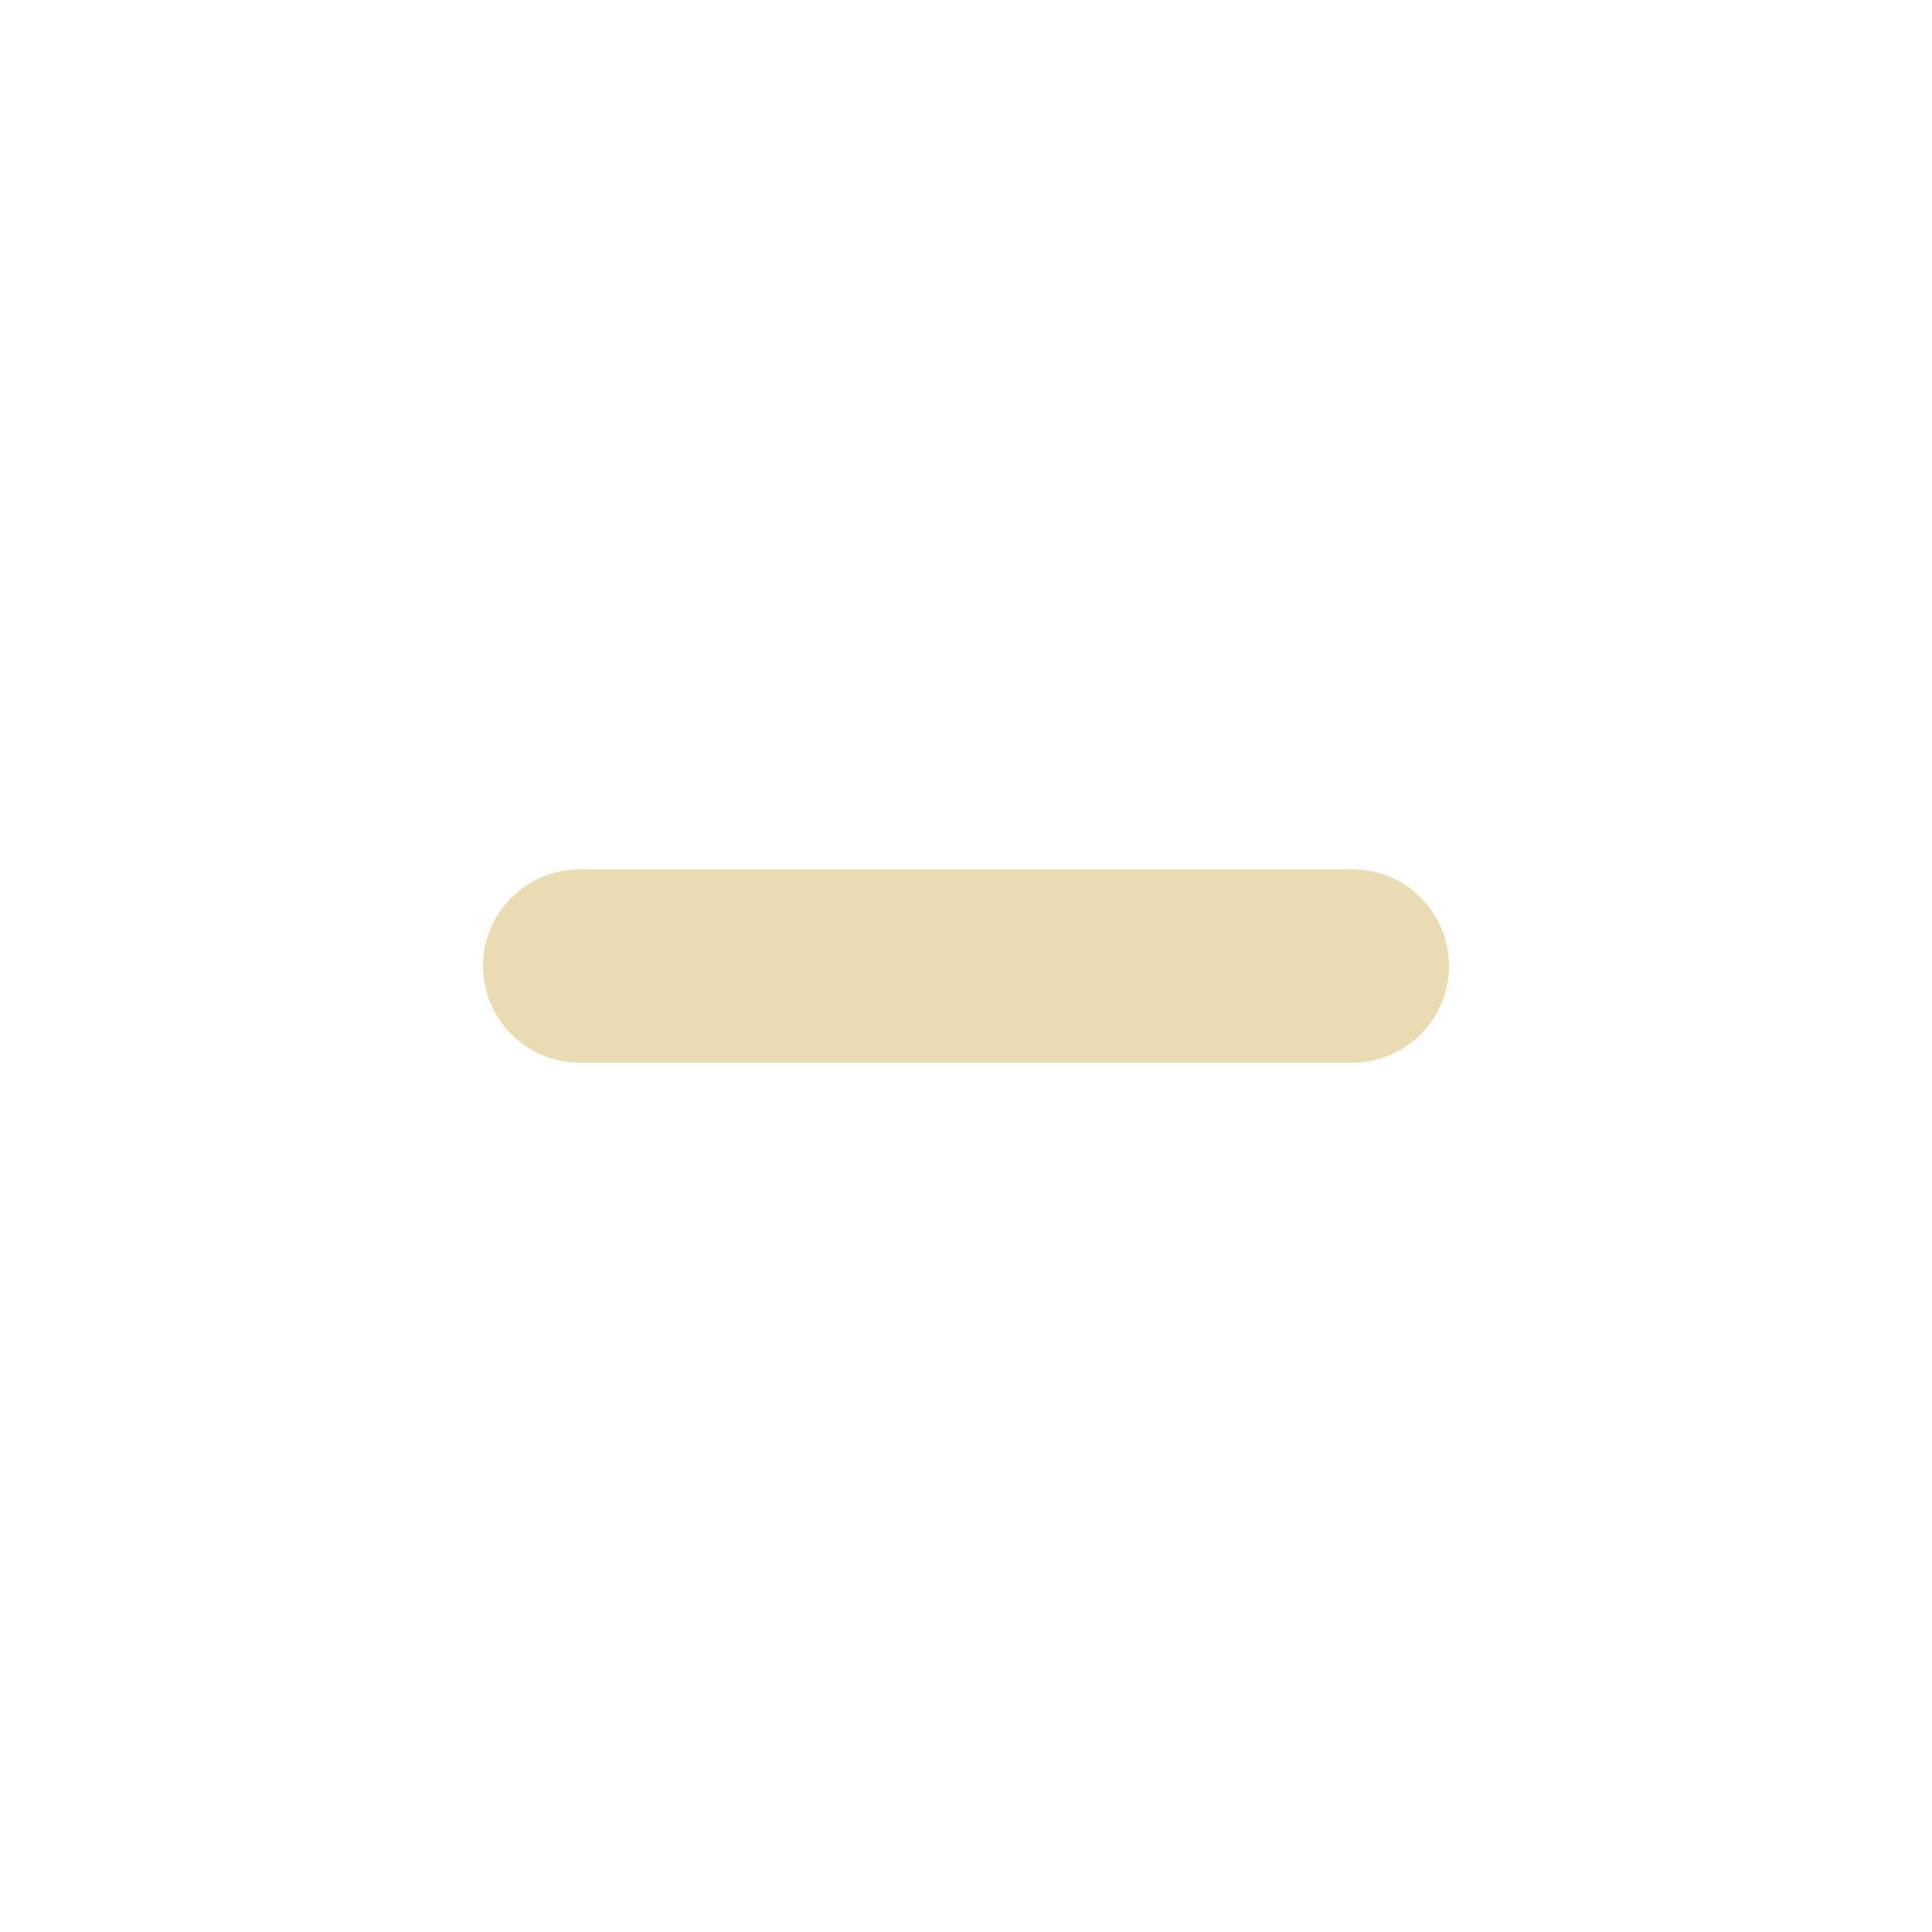
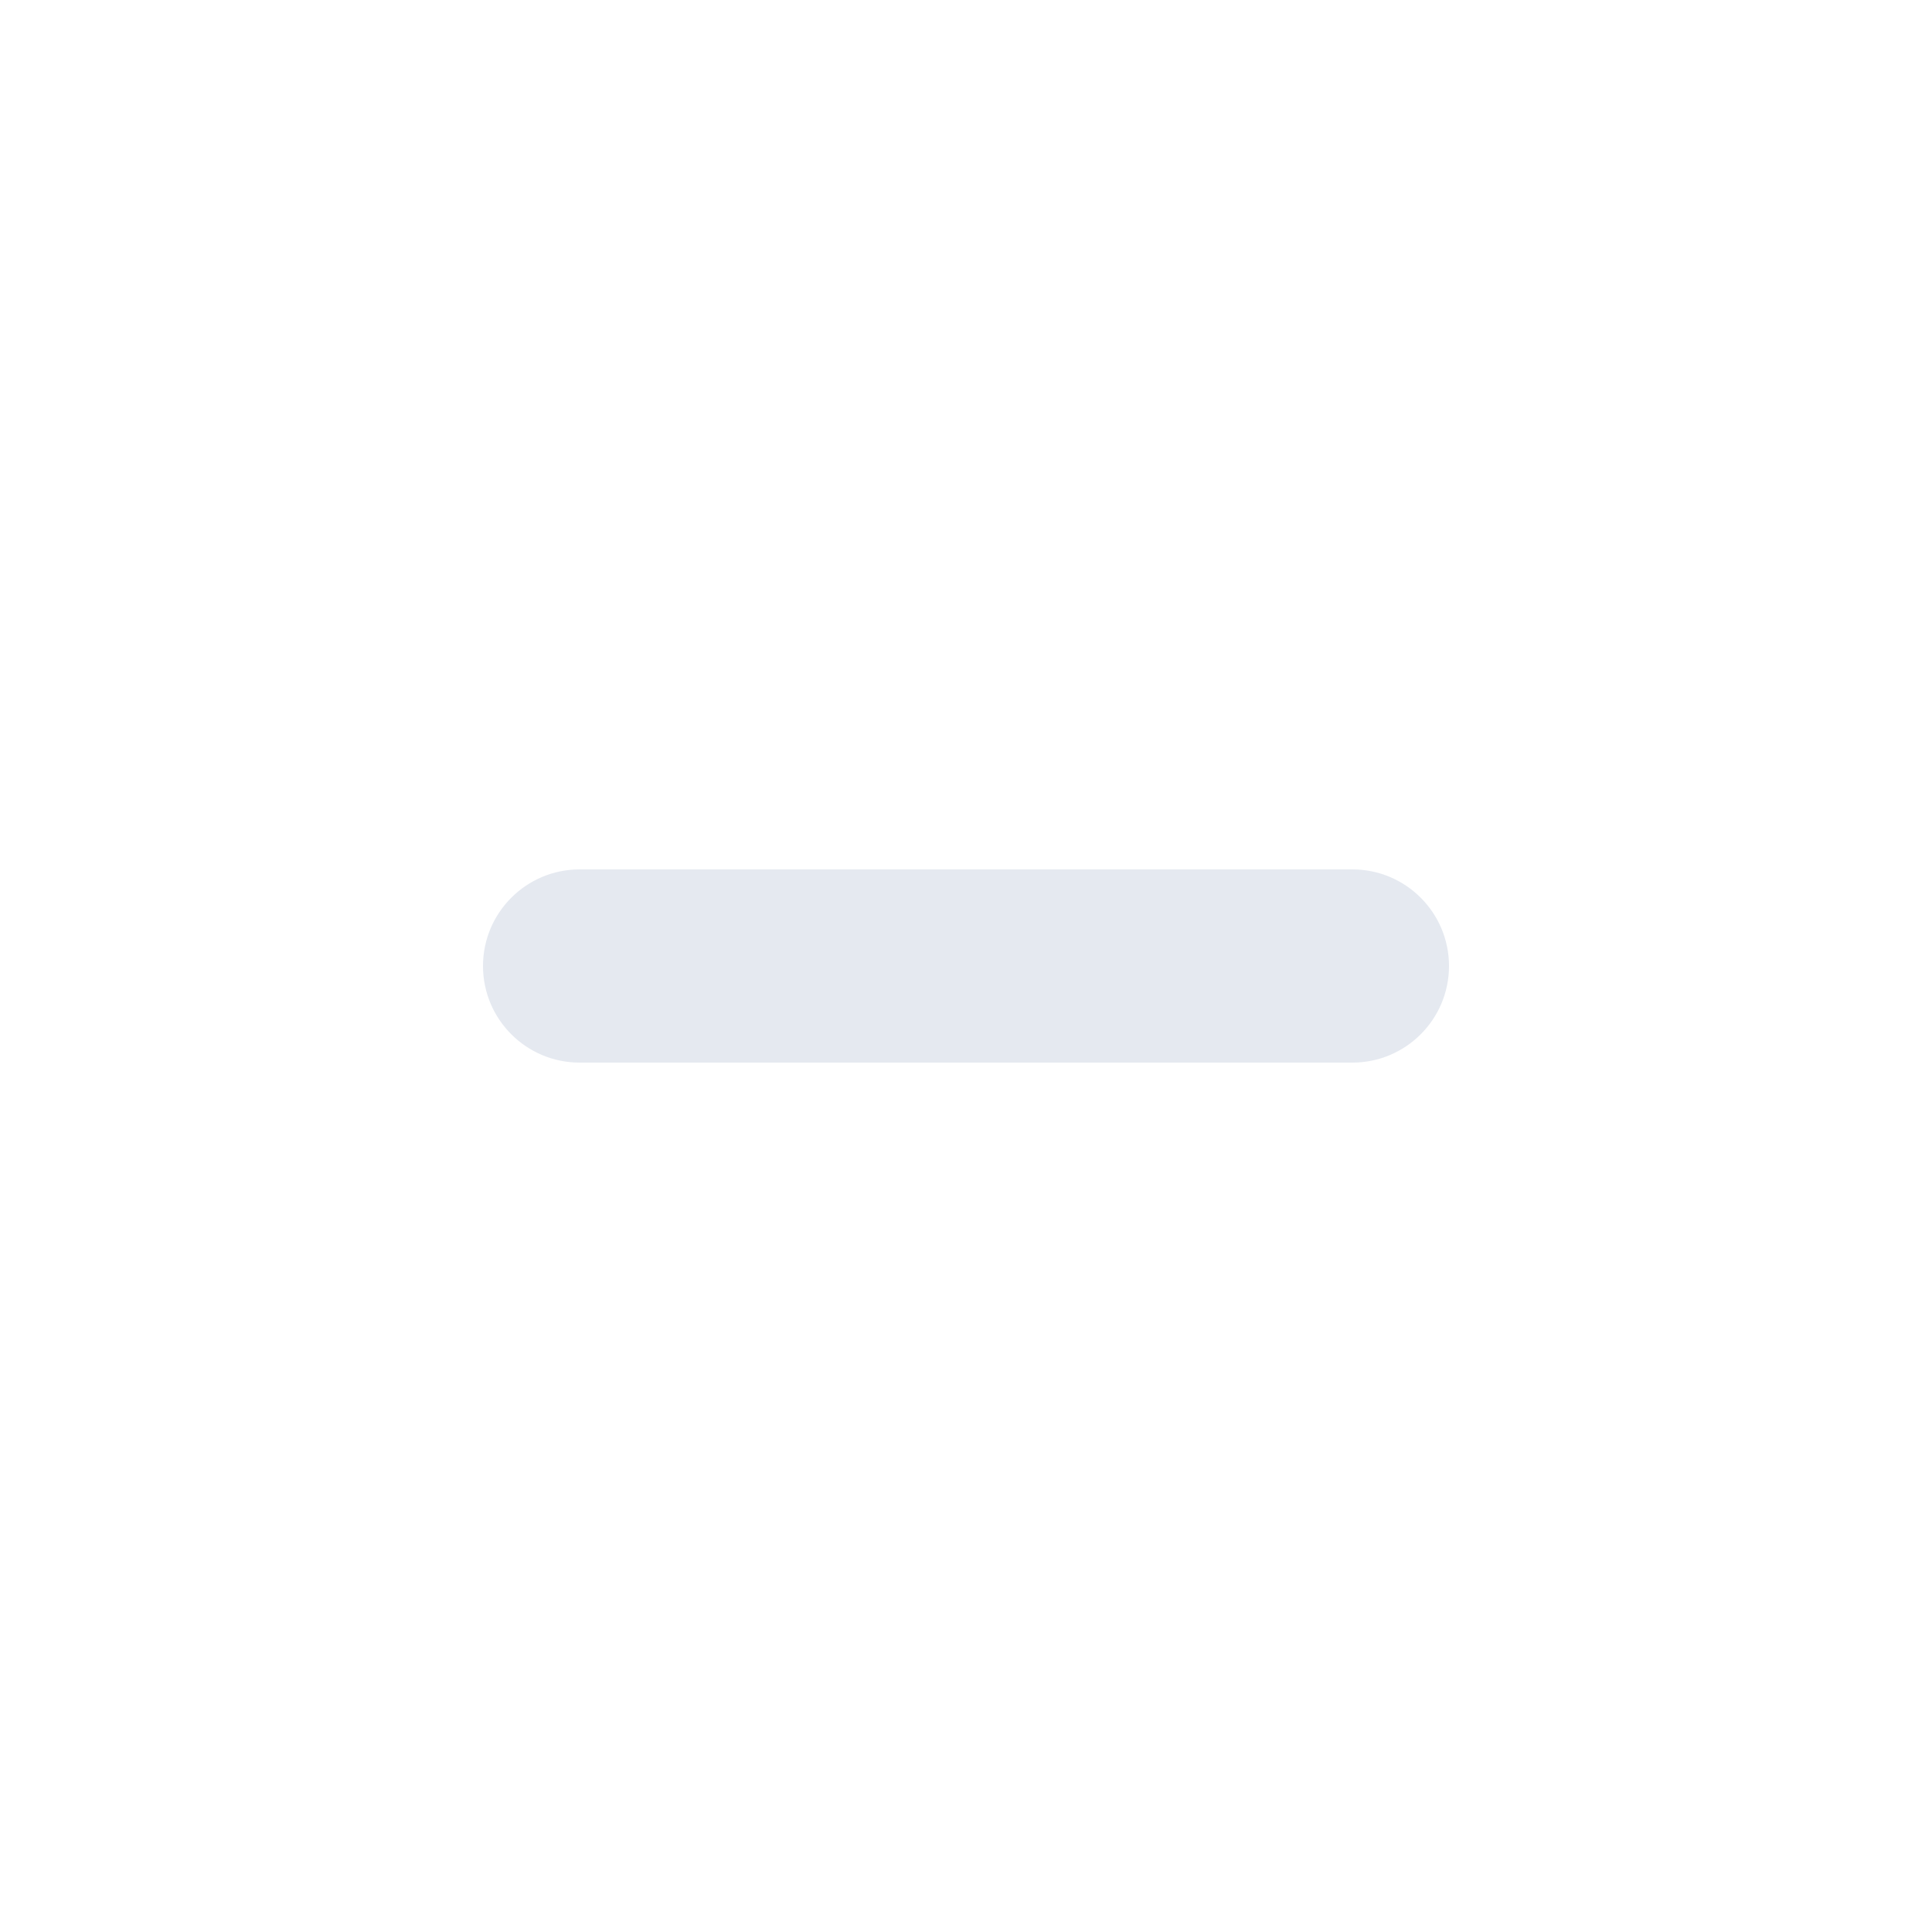
<svg xmlns="http://www.w3.org/2000/svg" version="1.1" width="512" height="512" x="0" y="0" viewBox="0 0 20 20" style="enable-background:new 0 0 512 512" xml:space="preserve" class="">
  <g>
-     <path clip-rule="evenodd" d="m5 10c0-.552.448-1 1-1h8c.552 0 1 .448 1 1 0 .552-.448 1-1 1h-8c-.552 0-1-.448-1-1z" fill="#EBDBB2" fill-rule="evenodd" data-original="#000000" class="" />
+     <path clip-rule="evenodd" d="m5 10c0-.552.448-1 1-1h8c.552 0 1 .448 1 1 0 .552-.448 1-1 1h-8c-.552 0-1-.448-1-1z" fill="#e5e9f0" fill-rule="evenodd" data-original="#000000" class="" />
  </g>
</svg>
